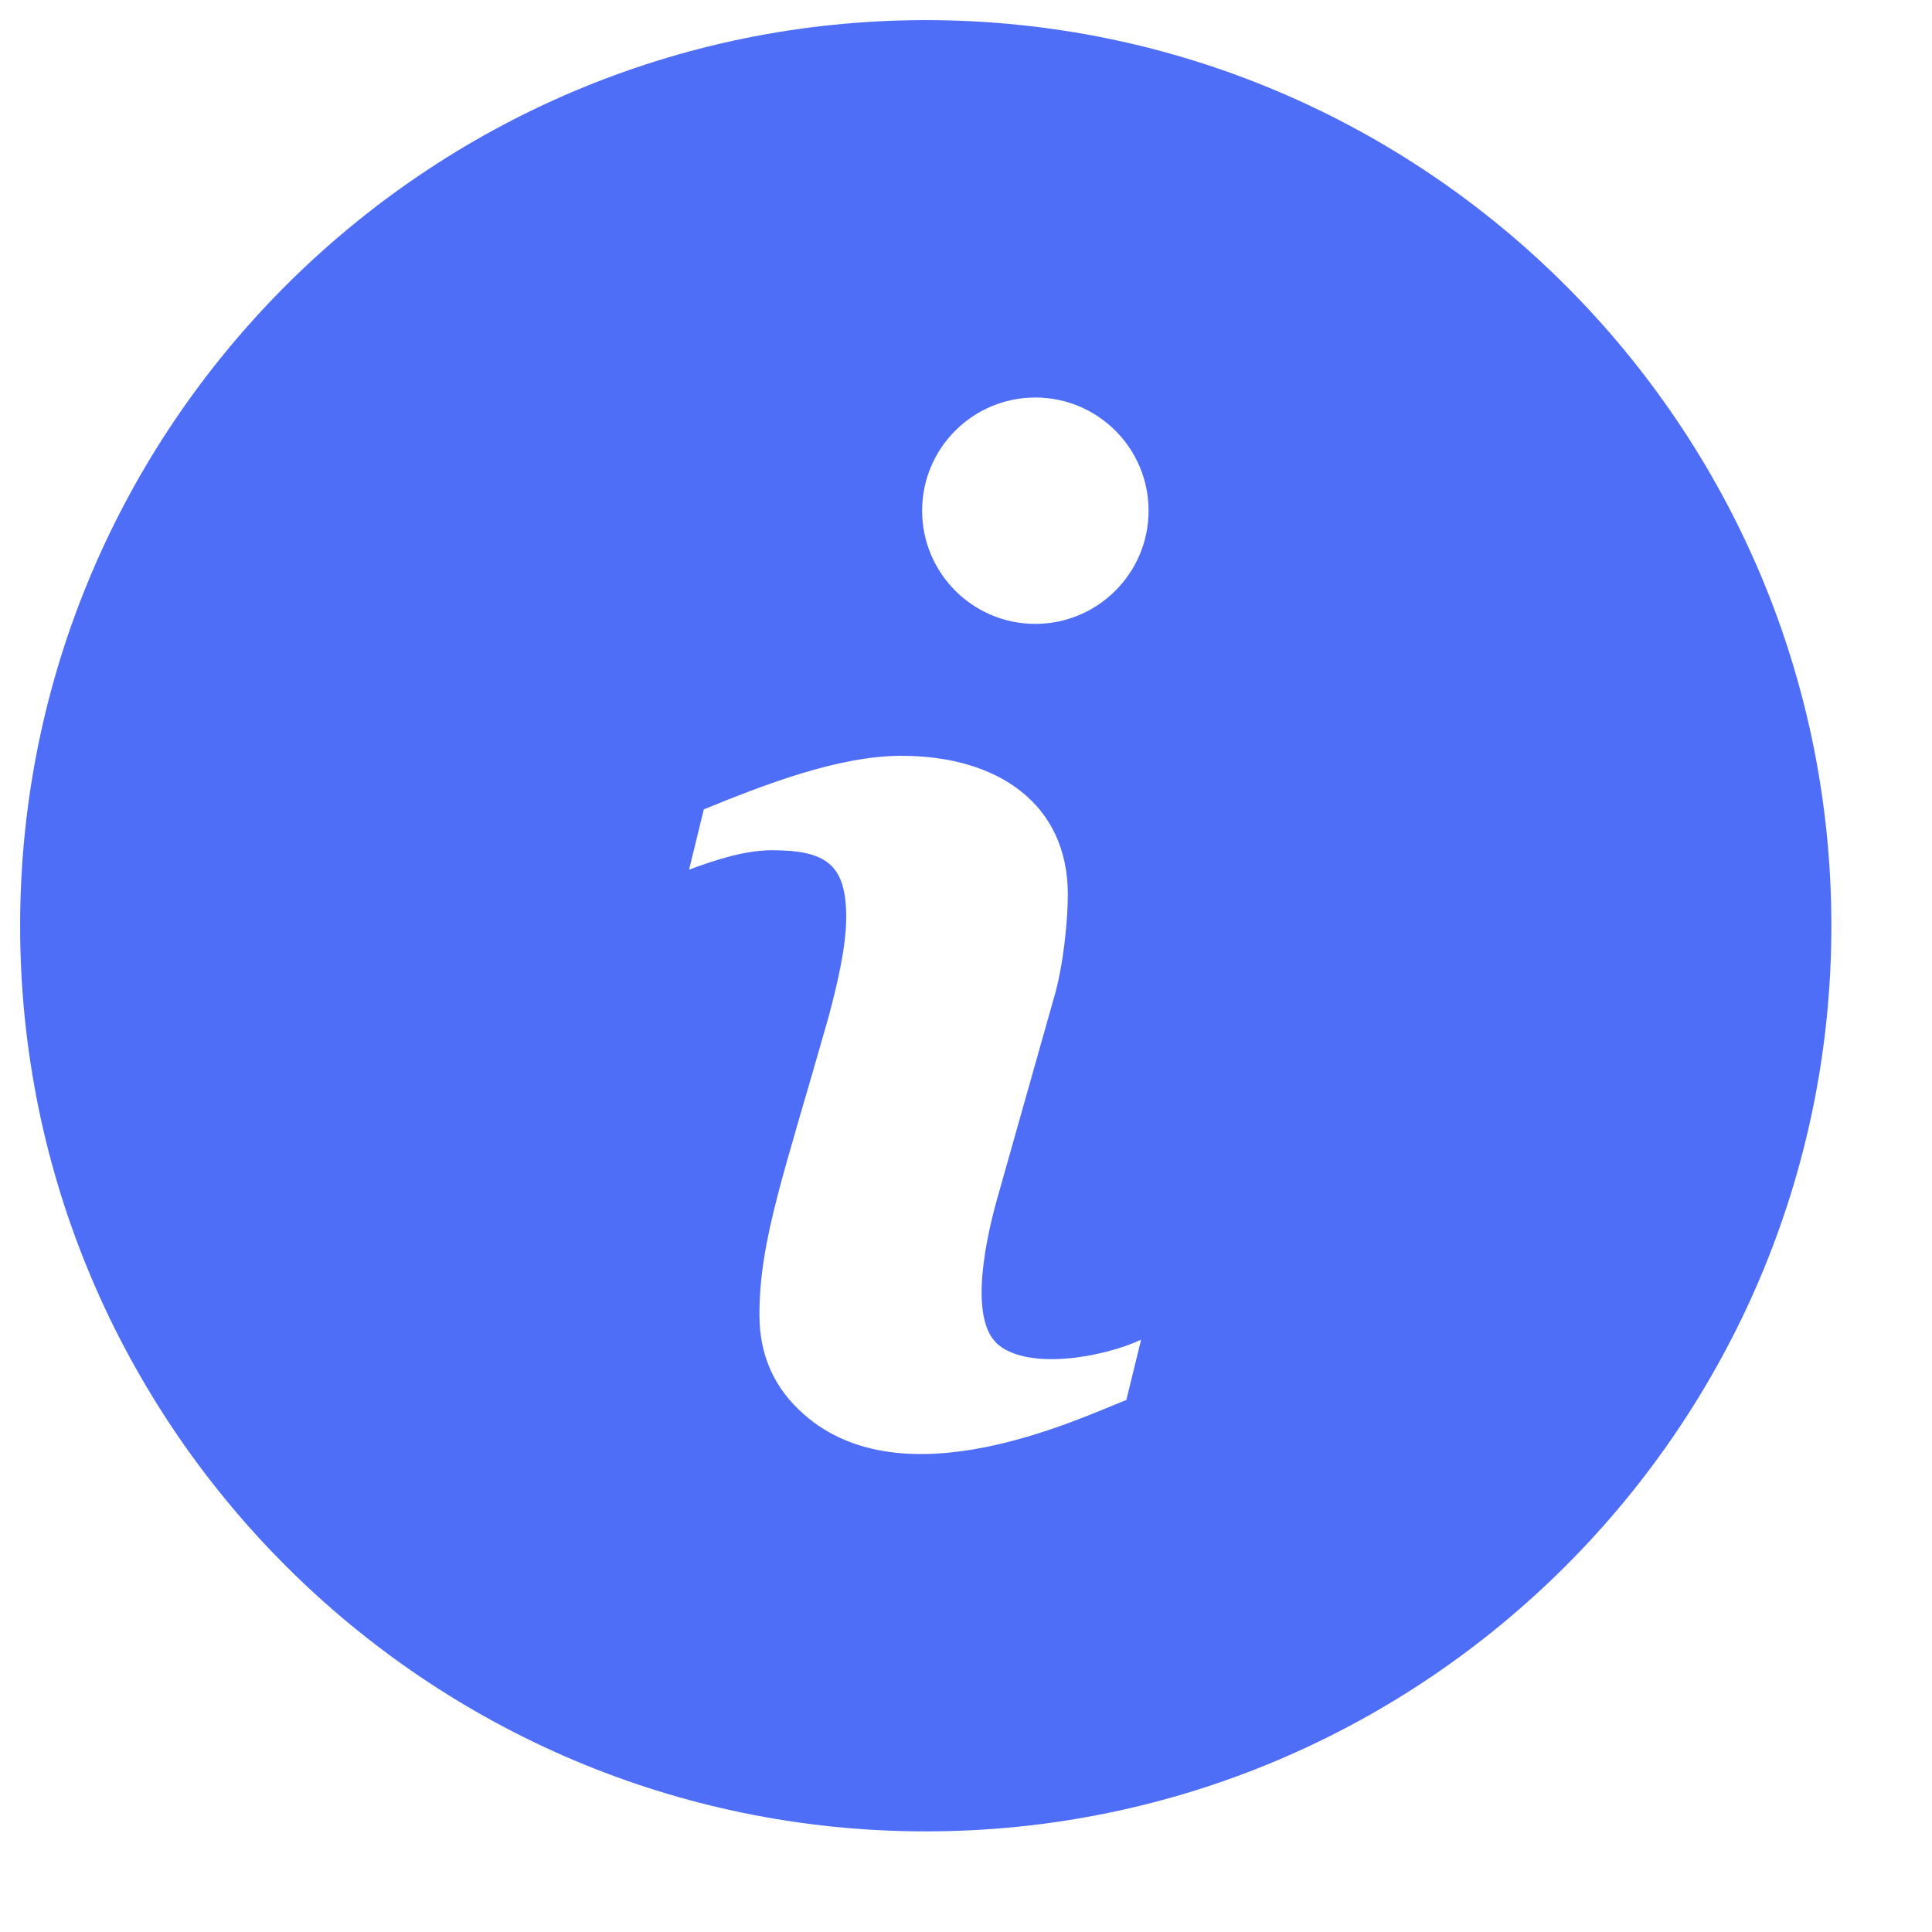
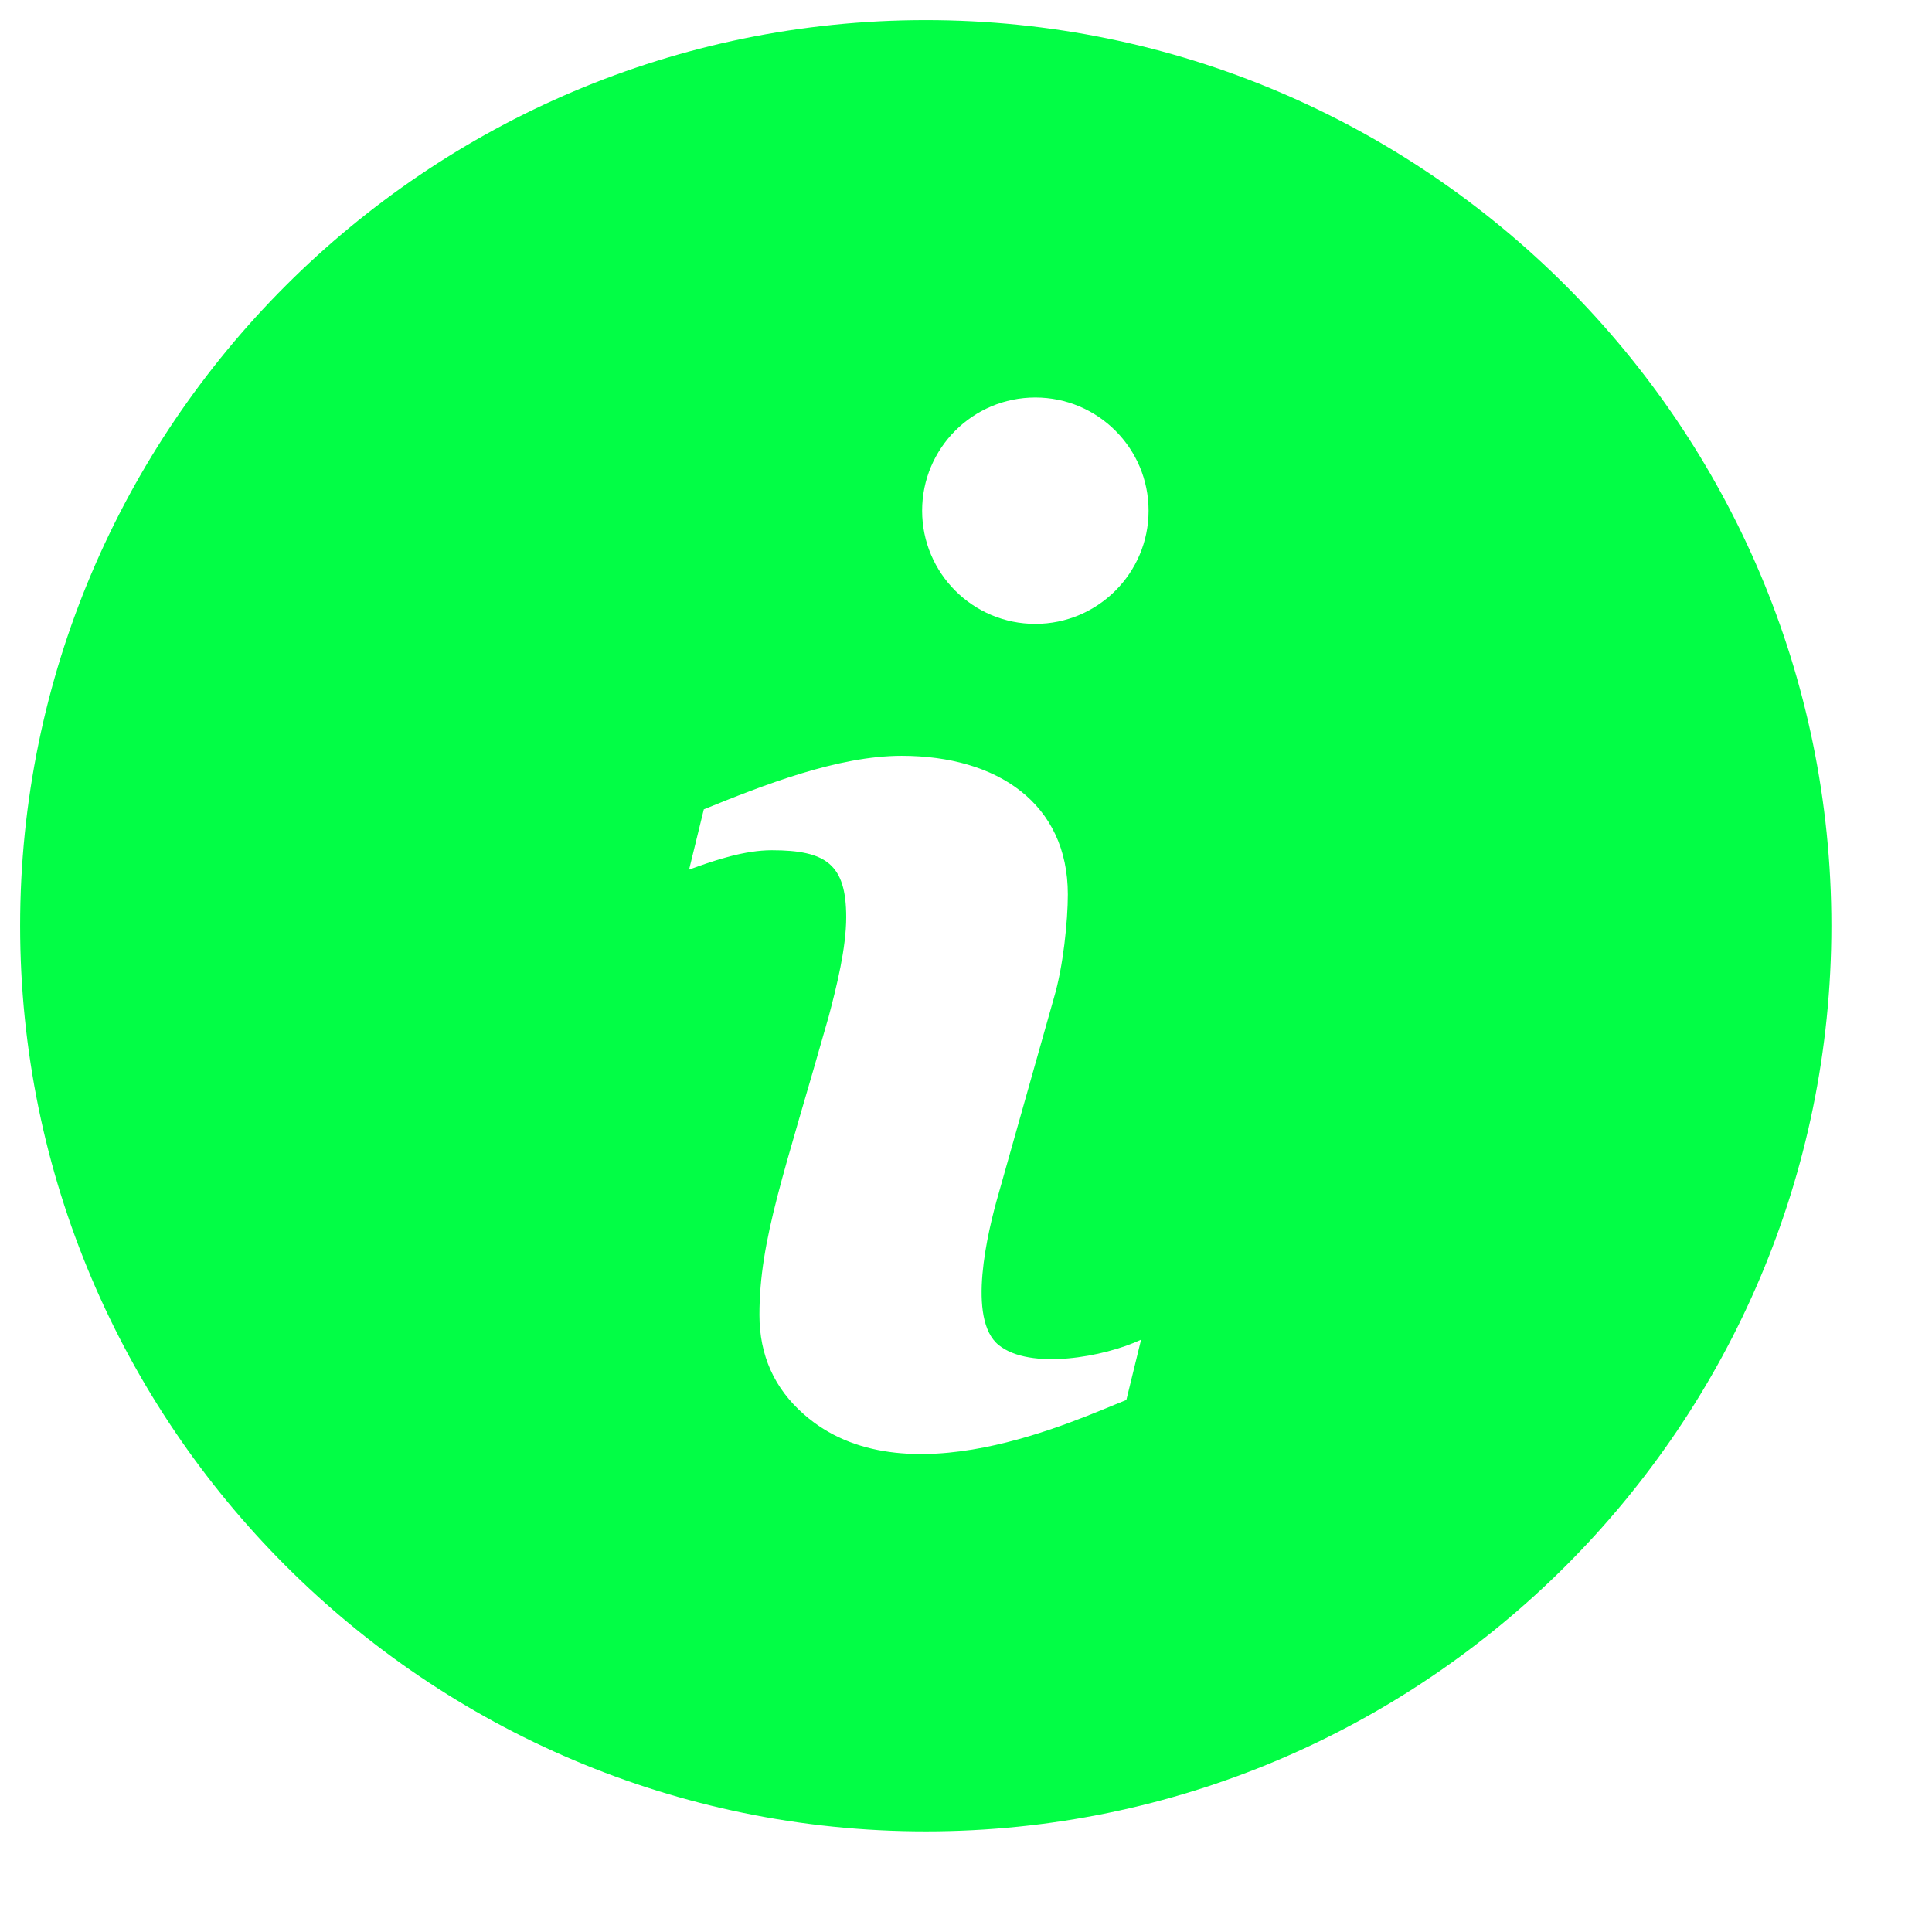
<svg xmlns="http://www.w3.org/2000/svg" width="24px" height="24px" viewBox="0 0 24 24" version="1.1">
  <g id="iPhone-8" stroke="none" stroke-width="1" fill="none" fill-rule="evenodd">
-     <g id="Verify-key---Instructions" transform="translate(-24, -577)" fill="#4F6EF7" fill-rule="nonzero">
+     <g id="Verify-key---Instructions" transform="translate(-24, -577)" fill="#02FE45" fill-rule="nonzero">
      <g id="Component/Info-sheet-(iPhoneX+)" transform="translate(0, 549)">
        <g id="Header" transform="translate(22, 26)">
          <g id="Icons/Small-(20px)/Info-(color)" transform="translate(2, 2)">
            <g id="c-info" transform="translate(0.25, 0.25)">
              <path d="M11.25,0 C5.047,0 -1.27897692e-13,5.047 -1.27897692e-13,11.25 C-1.27897692e-13,17.453 5.047,22.5 11.25,22.5 C17.453,22.5 22.5,17.453 22.5,11.25 C22.5,5.047 17.453,0 11.25,0 Z M13.742,17.141 C13.122,17.385 10.974,18.411 9.737,17.32 C9.367,16.996 9.184,16.584 9.184,16.085 C9.184,15.149 9.491,14.333 10.045,12.375 C10.143,12.005 10.262,11.525 10.262,11.144 C10.262,10.487 10.012,10.312 9.337,10.312 C9.007,10.312 8.641,10.43 8.31,10.553 L8.493,9.804 C9.231,9.504 10.157,9.139 10.95,9.139 C12.14,9.139 13.015,9.732 13.015,10.861 C13.015,11.186 12.959,11.756 12.841,12.15 L12.157,14.571 C12.015,15.06 11.759,16.139 12.156,16.459 C12.546,16.775 13.469,16.607 13.925,16.392 L13.742,17.141 Z M12.611,7.5 C11.835,7.5 11.205,6.87 11.205,6.094 C11.205,5.317 11.835,4.688 12.611,4.688 C13.387,4.688 14.018,5.317 14.018,6.094 C14.018,6.87 13.387,7.5 12.611,7.5 Z" id="Shape" />
            </g>
          </g>
        </g>
      </g>
    </g>
  </g>
</svg>
